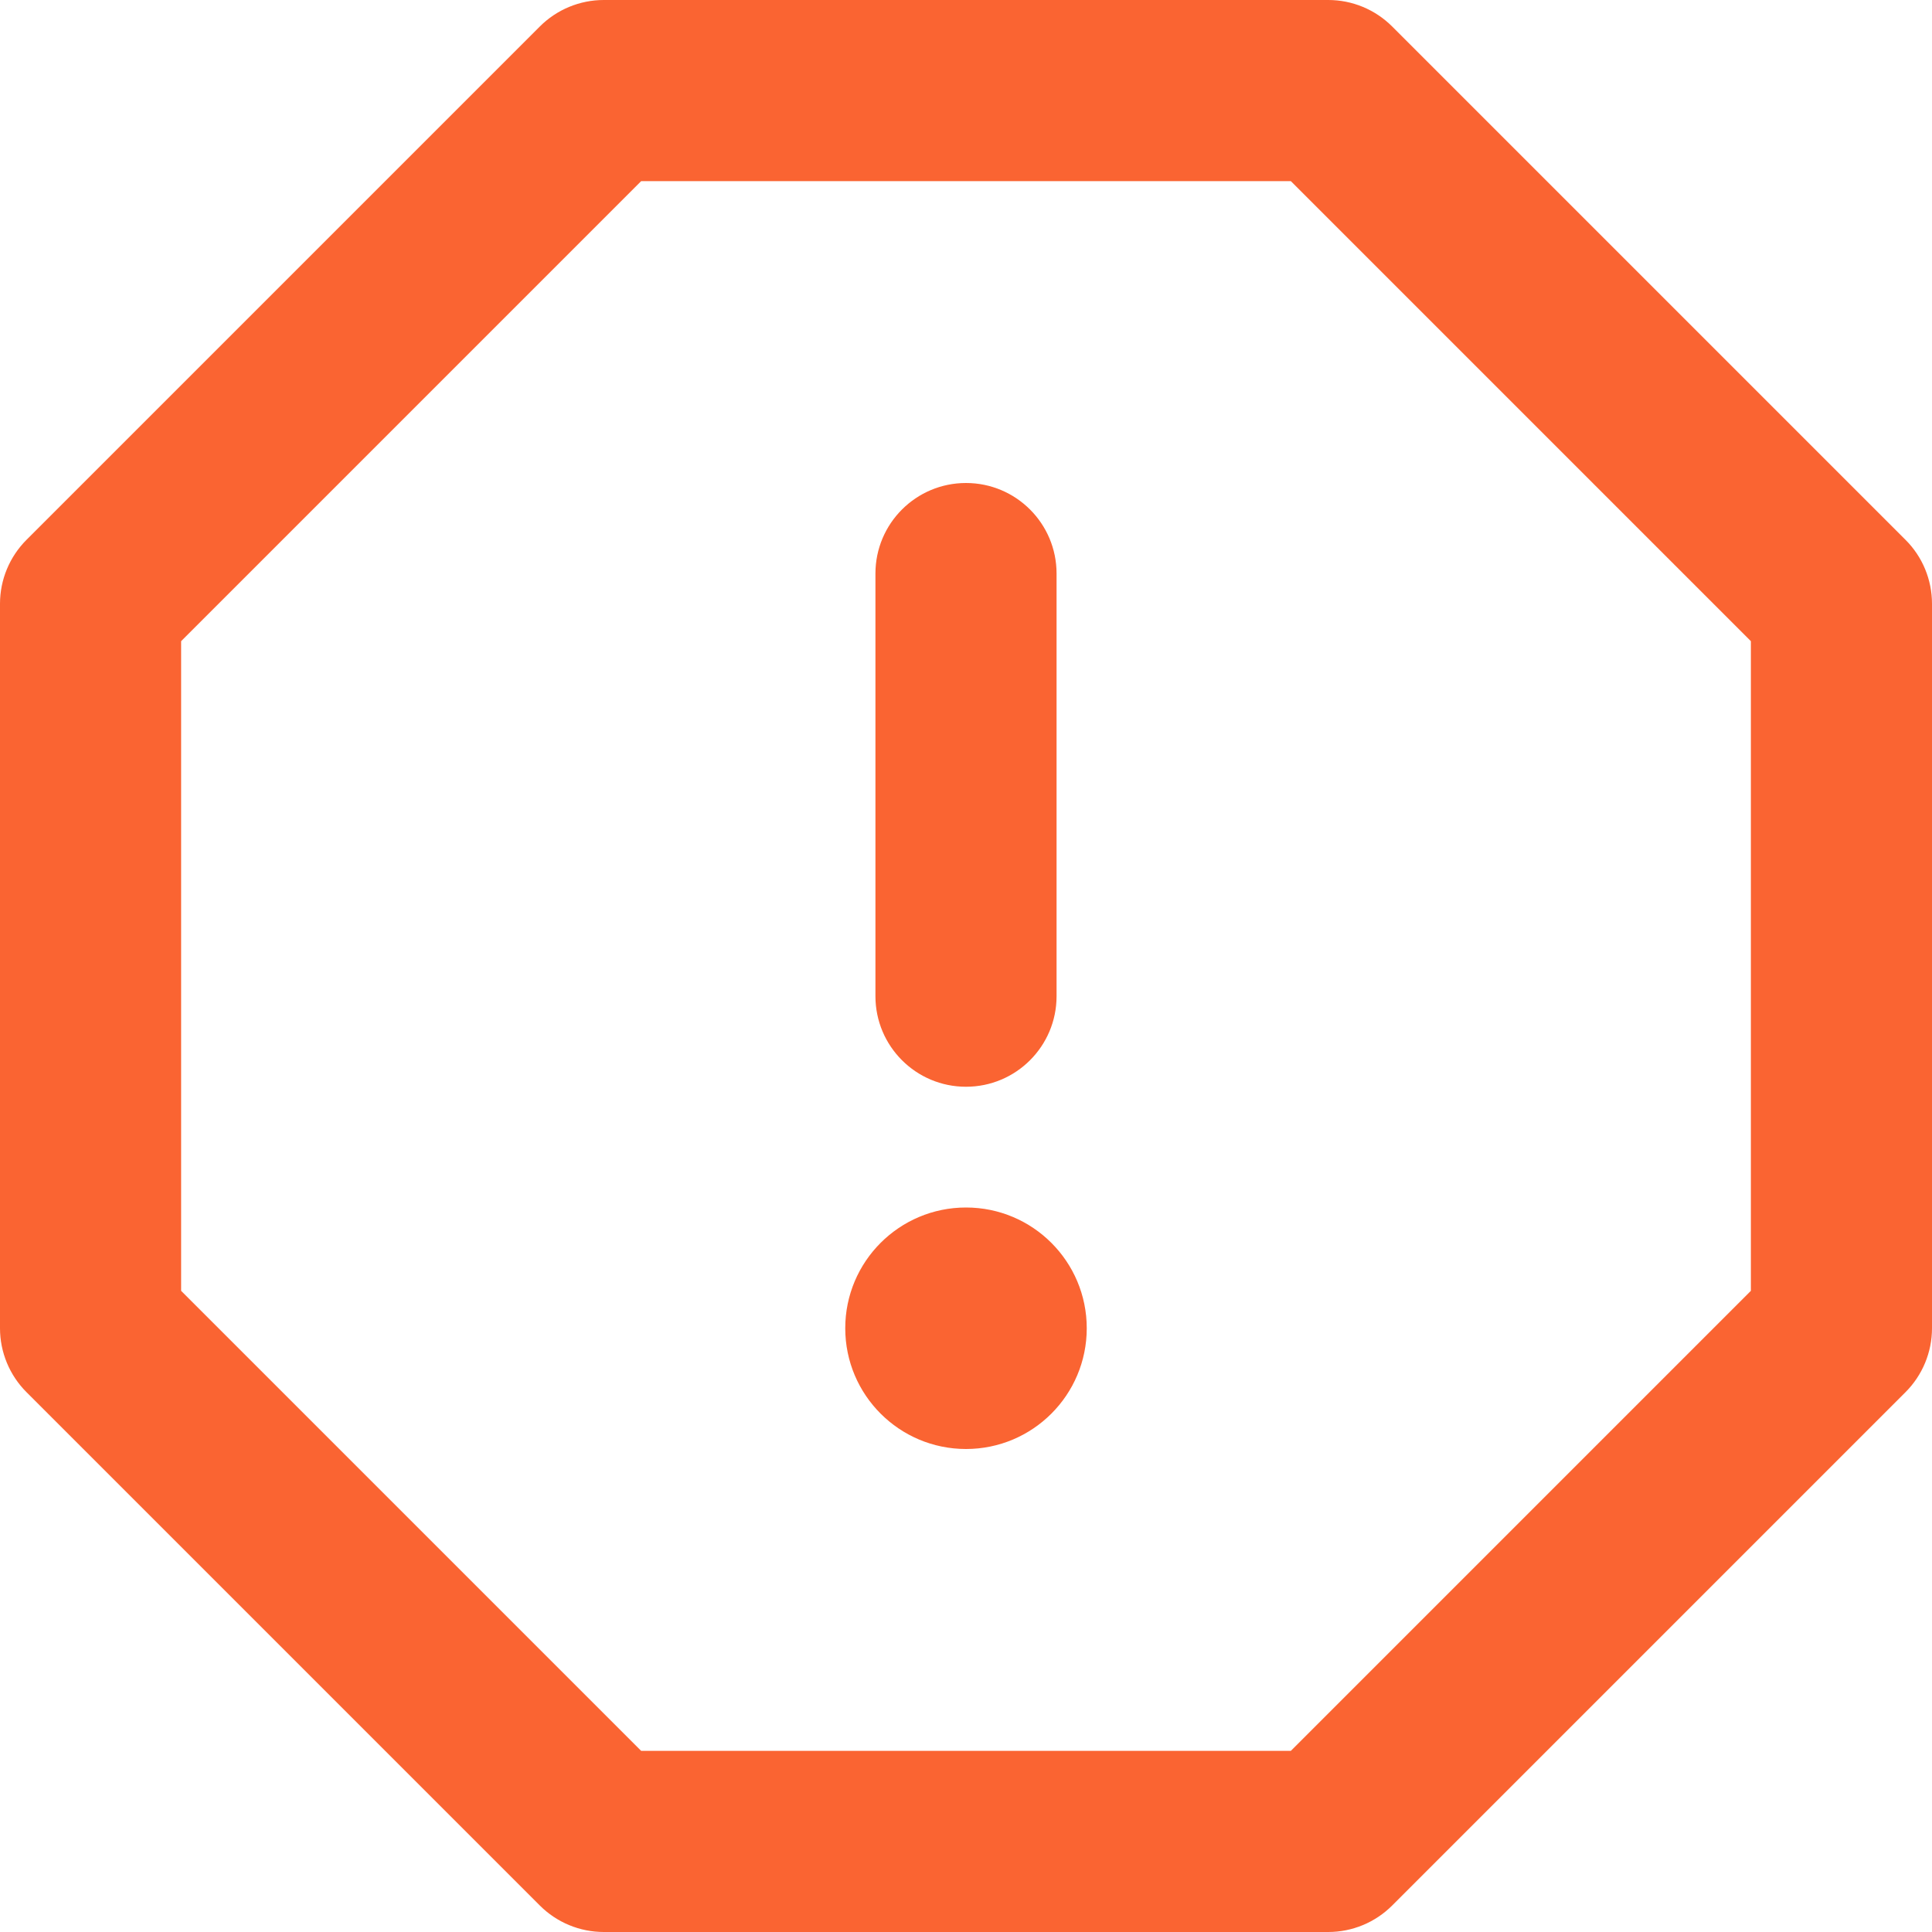
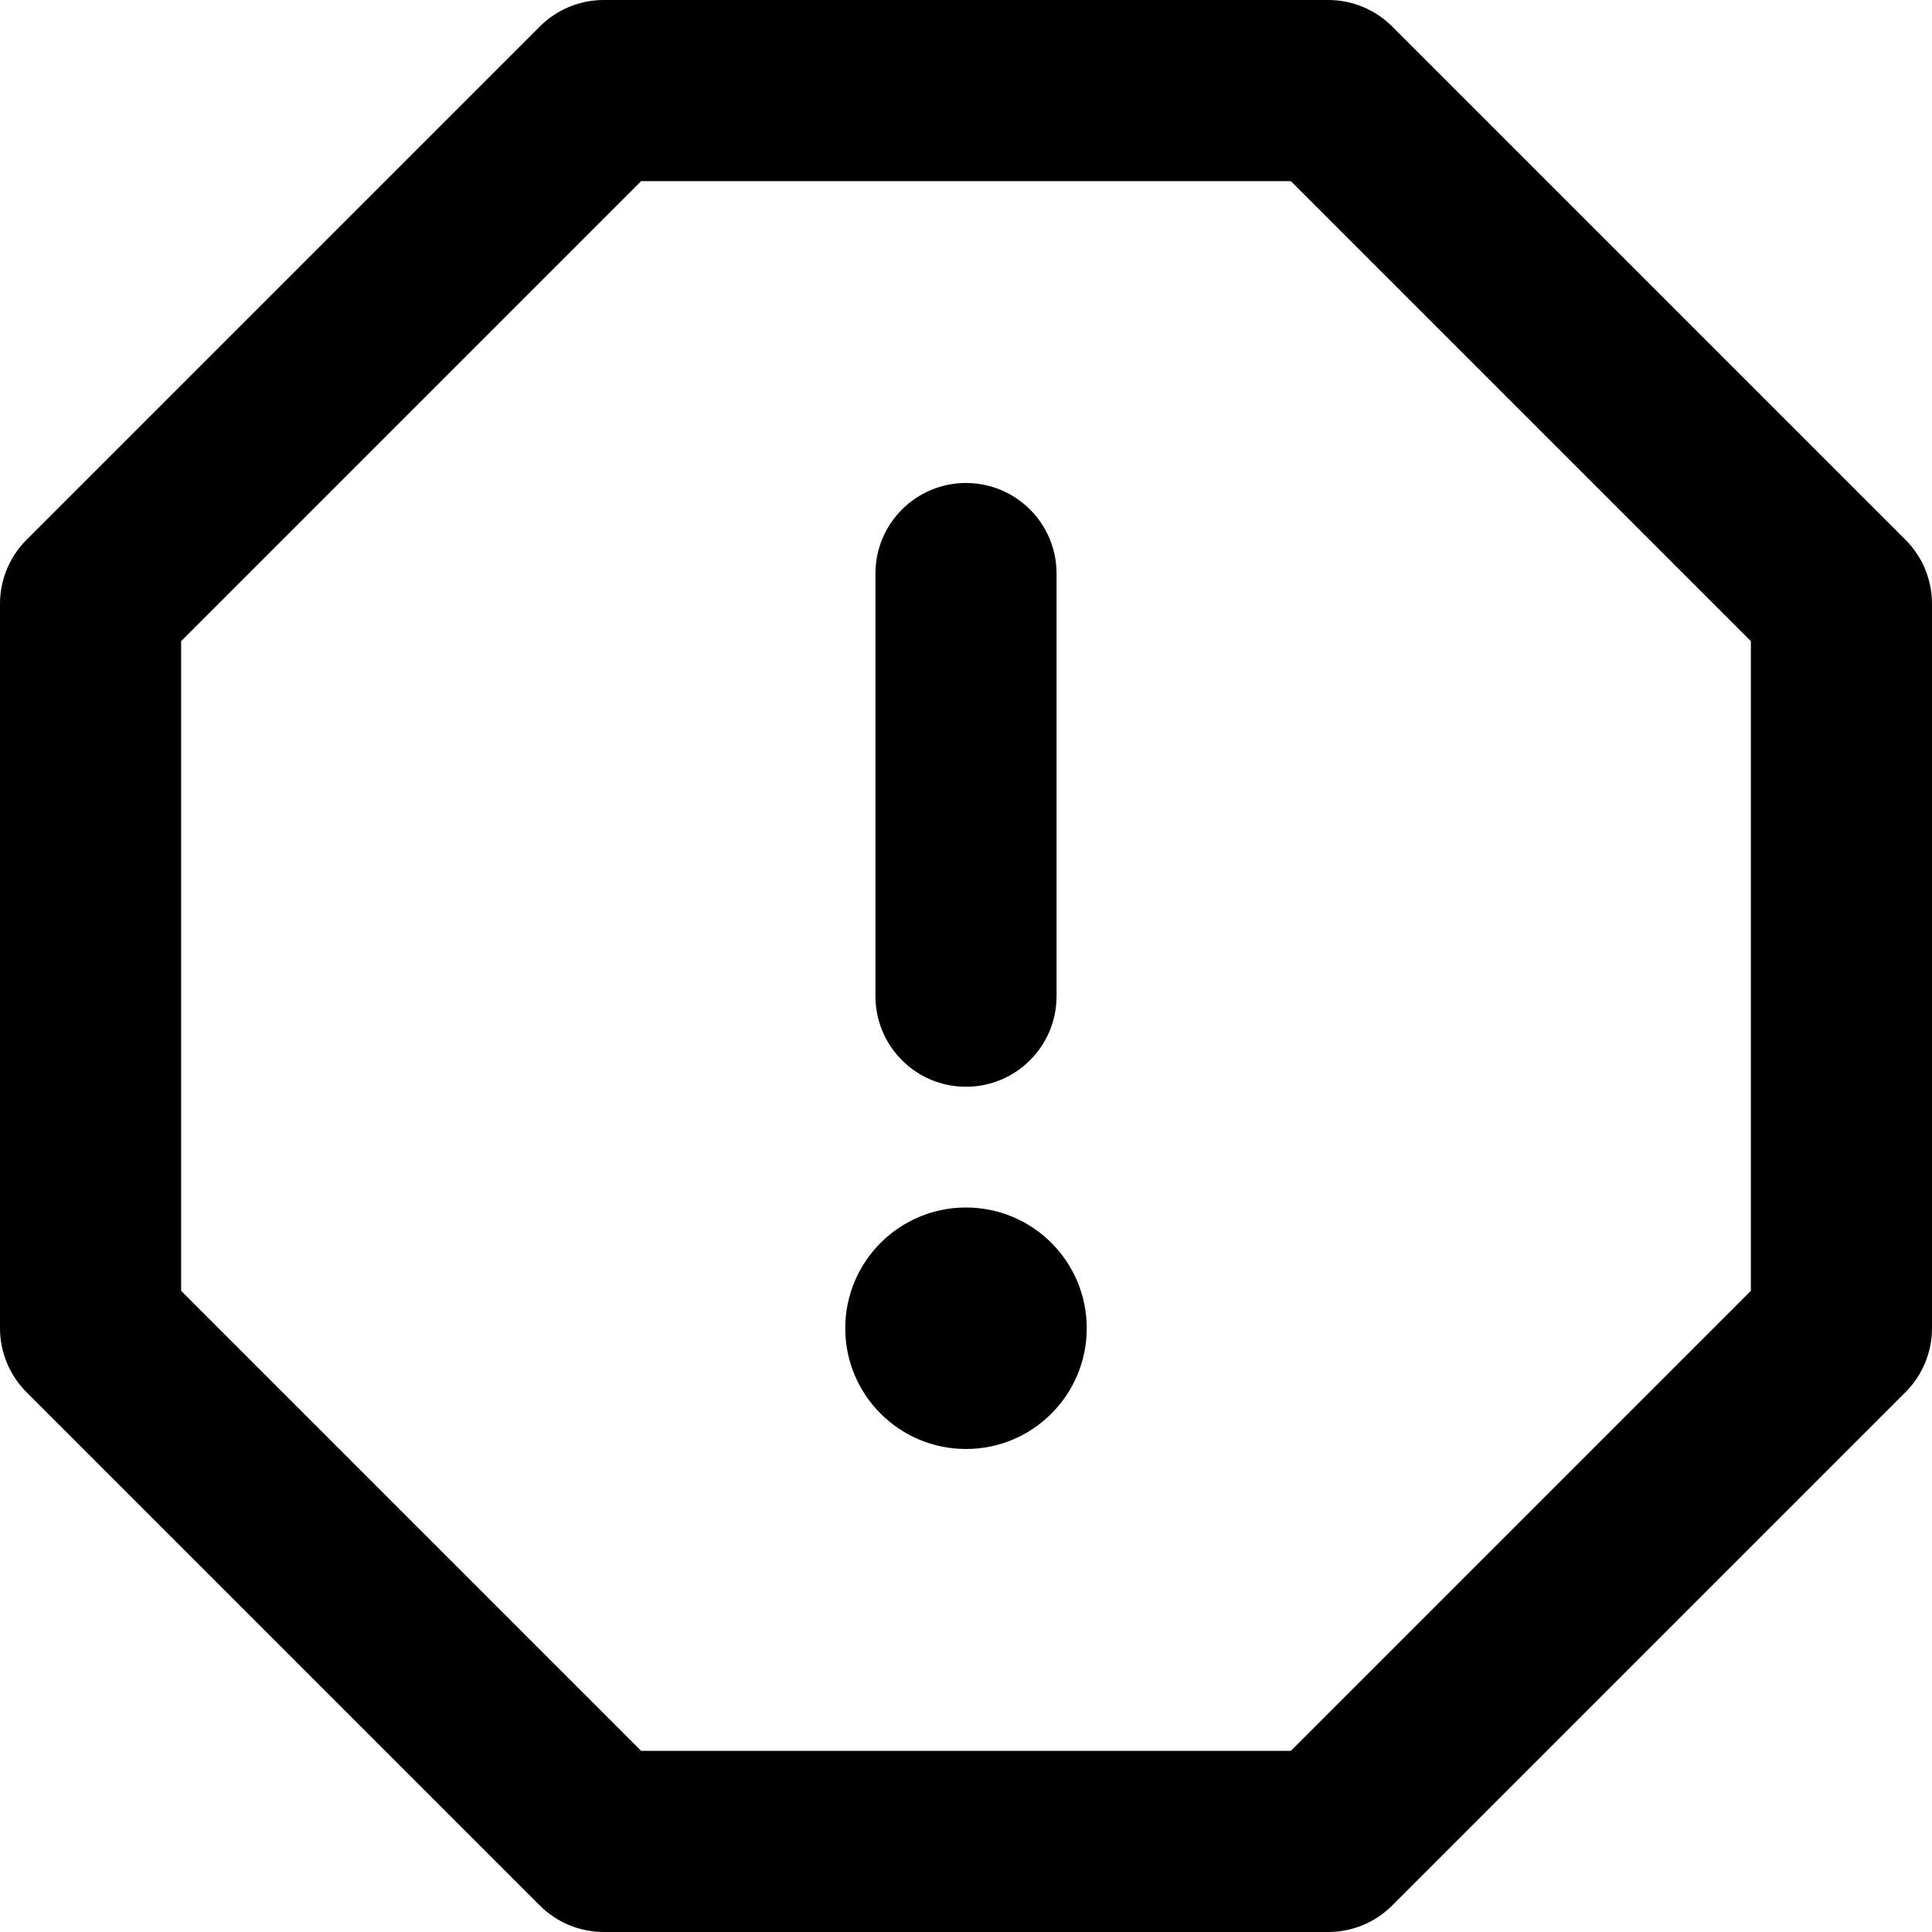
- <svg xmlns="http://www.w3.org/2000/svg" width="16px" height="16px" viewBox="0 0 16 16" fill="#fa6432">
+ <svg xmlns="http://www.w3.org/2000/svg" width="16px" height="16px" viewBox="0 0 16 16" fill="currentColor">
  <path d="M4.47.22A.749.749 0 0 1 5 0h6c.199 0 .389.079.53.22l4.25 4.25c.141.14.22.331.22.53v6a.749.749 0 0 1-.22.53l-4.25 4.25A.749.749 0 0 1 11 16H5a.749.749 0 0 1-.53-.22L.22 11.53A.749.749 0 0 1 0 11V5c0-.199.079-.389.22-.53Zm.84 1.28L1.5 5.31v5.38l3.81 3.81h5.38l3.81-3.81V5.31L10.69 1.5ZM8 4a.75.75 0 0 1 .75.75v3.5a.75.75 0 0 1-1.5 0v-3.5A.75.75 0 0 1 8 4Zm0 8a1 1 0 1 1 0-2 1 1 0 0 1 0 2Z" />
</svg>
